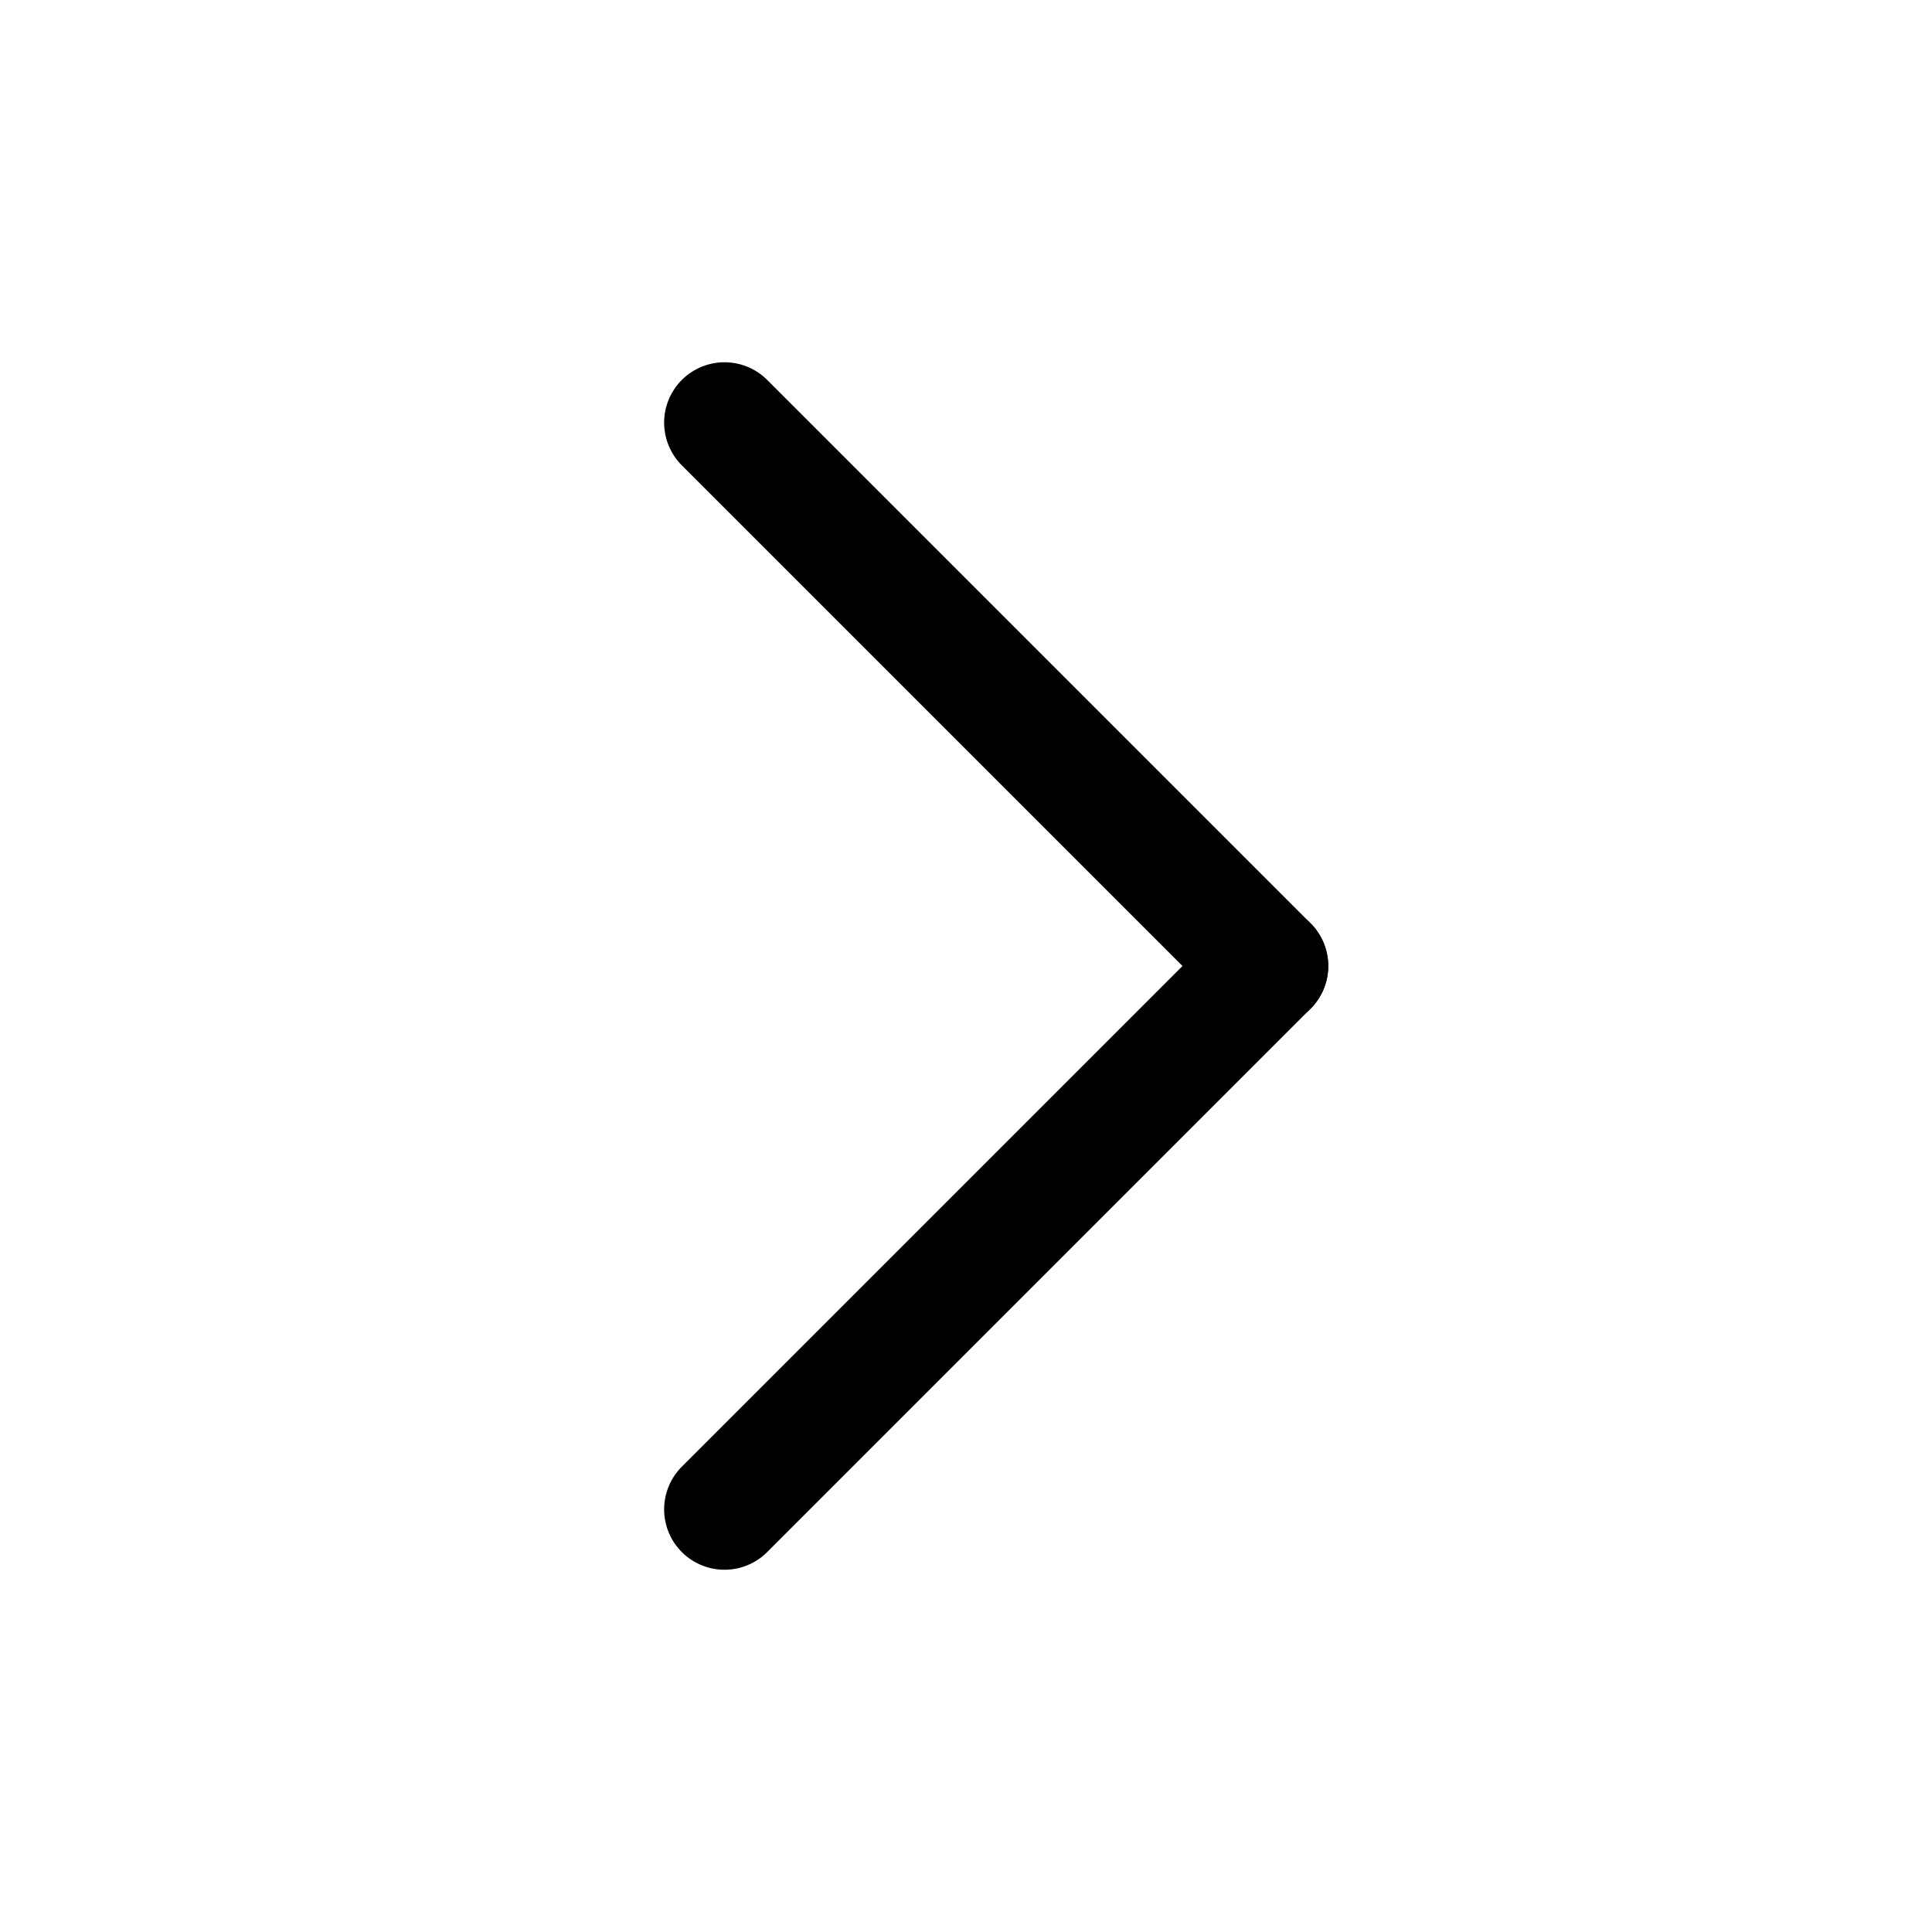
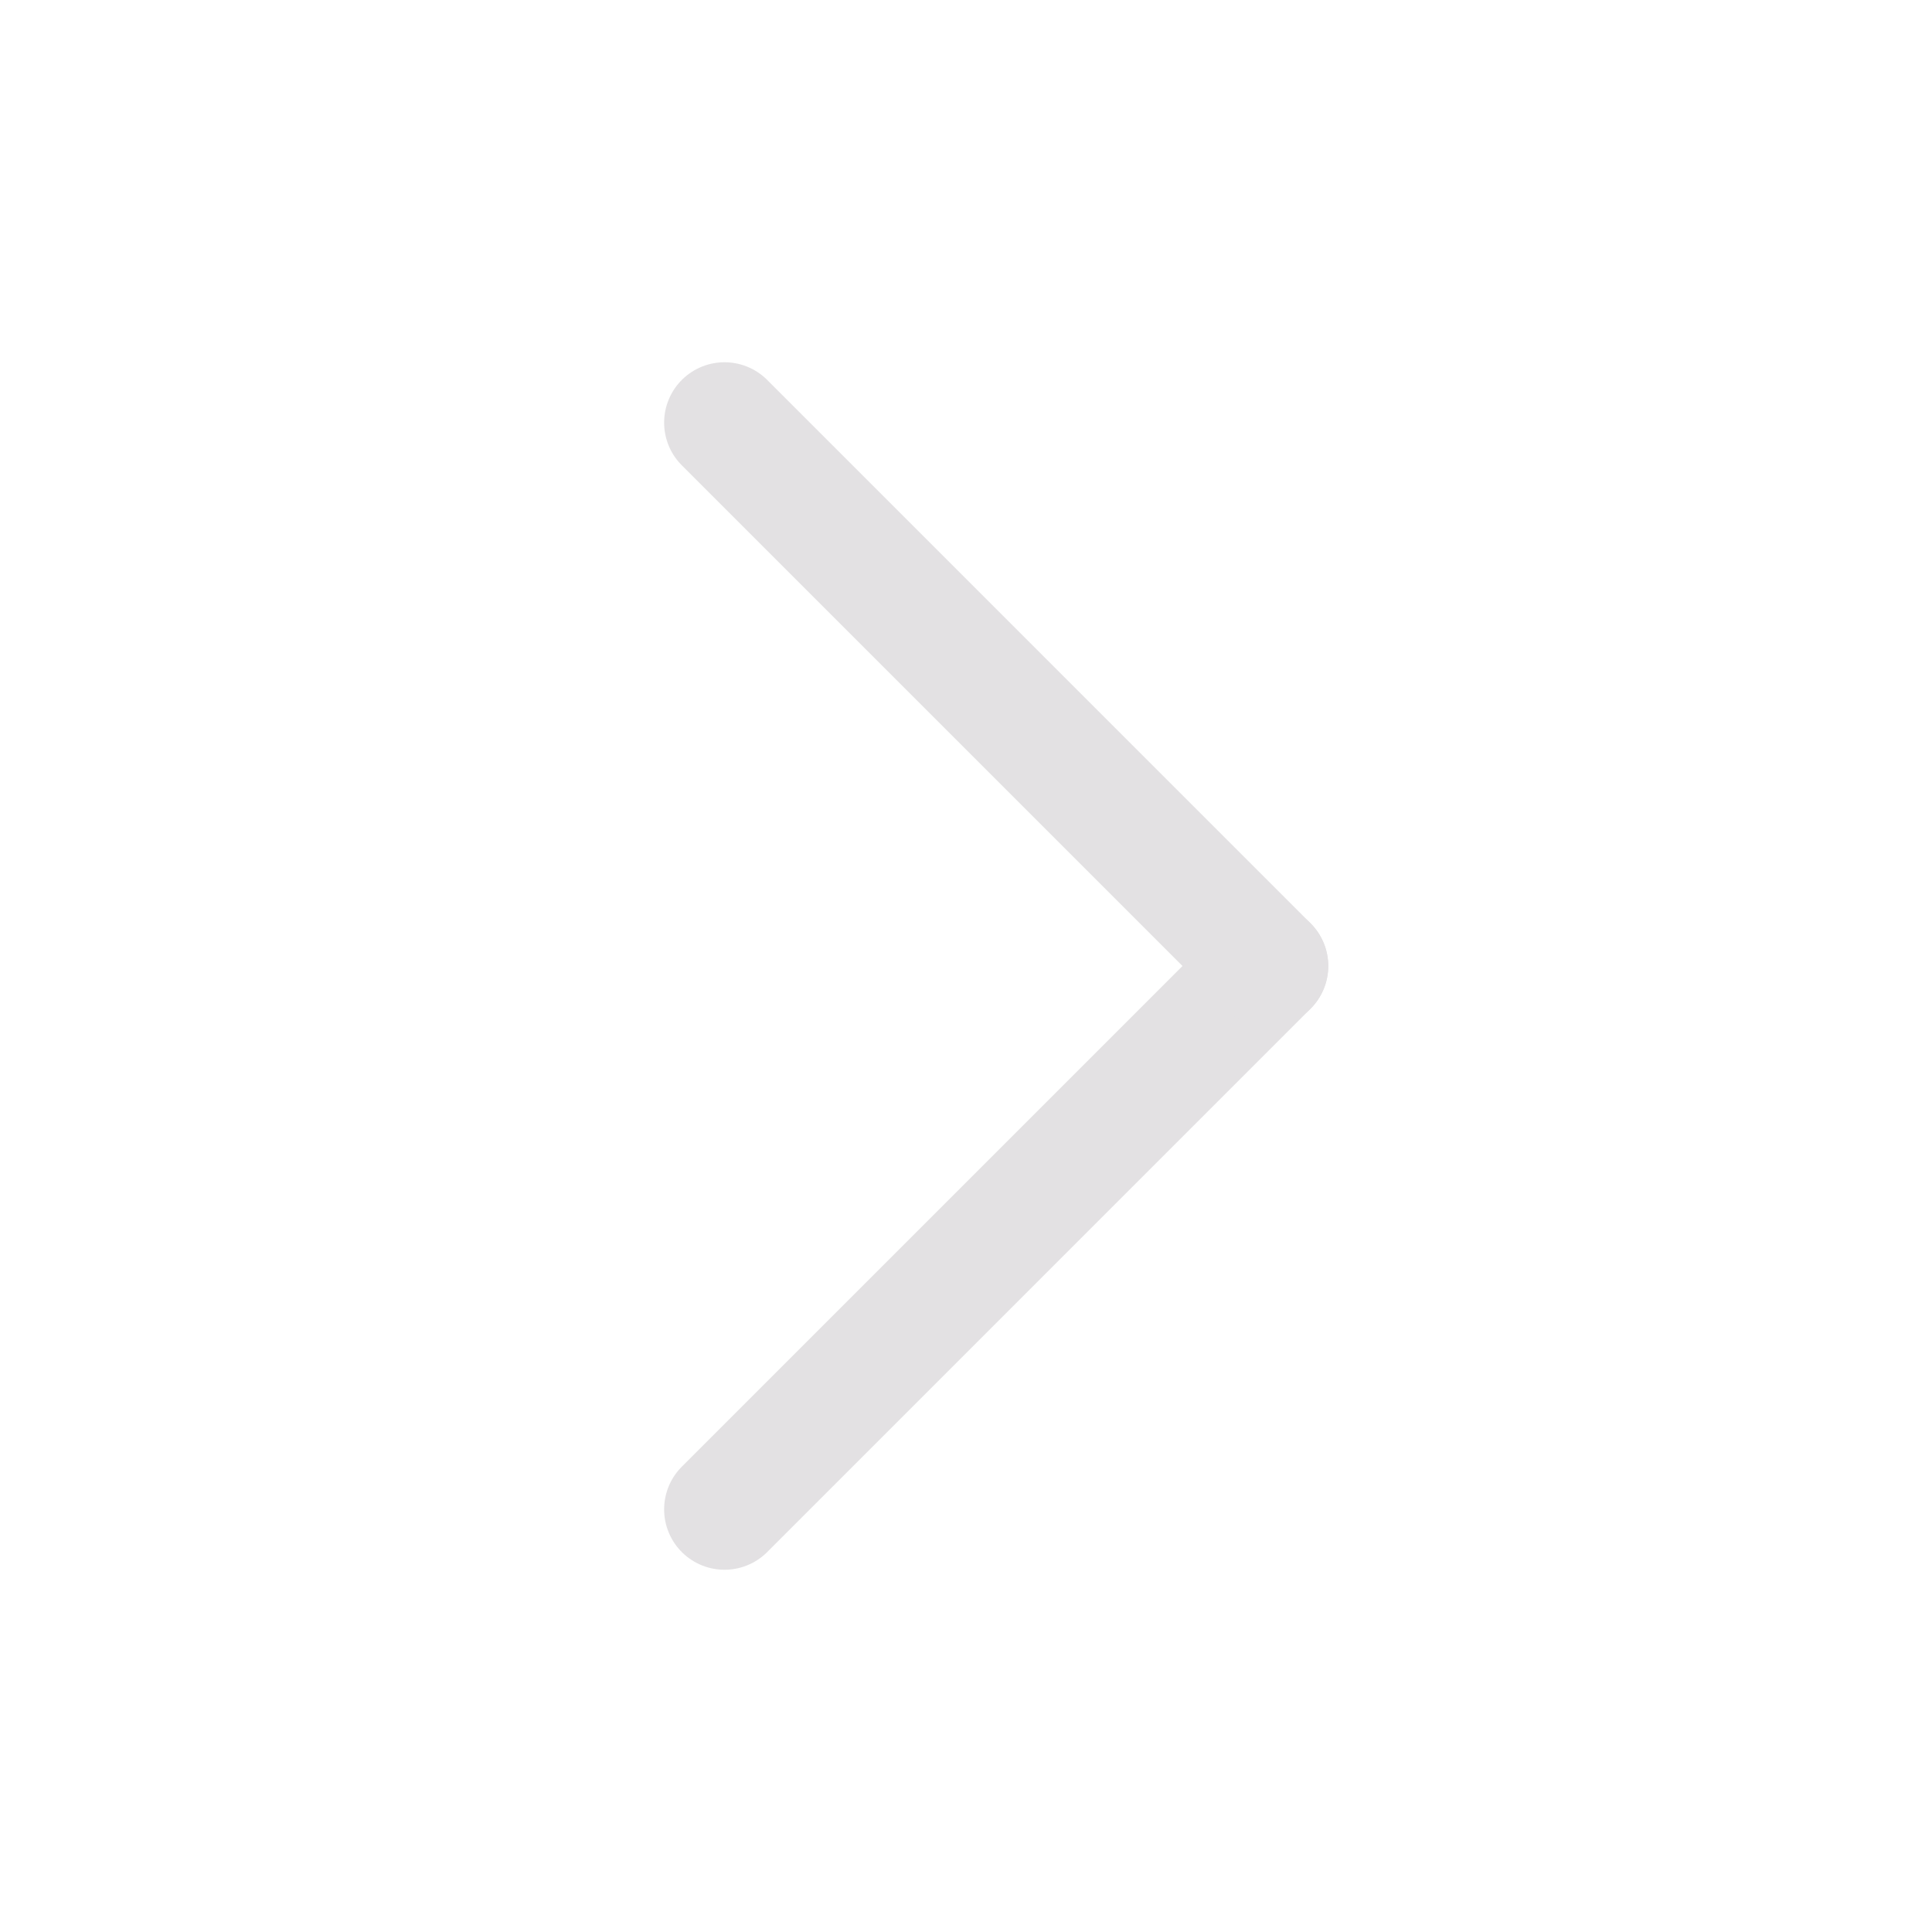
<svg xmlns="http://www.w3.org/2000/svg" viewBox="0 0 32 32">
  <defs>
-     <style>.cls-1{fill:none;stroke:#000;stroke-linecap:round;stroke-linejoin:round;stroke-width:2;}</style>
+     <style>.cls-1{fill:#e3e1e3;stroke:#e3e1e3;stroke-linecap:round;stroke-linejoin:round;stroke-width:2;}</style>
  </defs>
  <g id="chevron-right">
    <line class="cls-1" x1="21" x2="12" y1="16" y2="25" />
    <line class="cls-1" x1="12" x2="21" y1="7" y2="16" />
  </g>
</svg>
